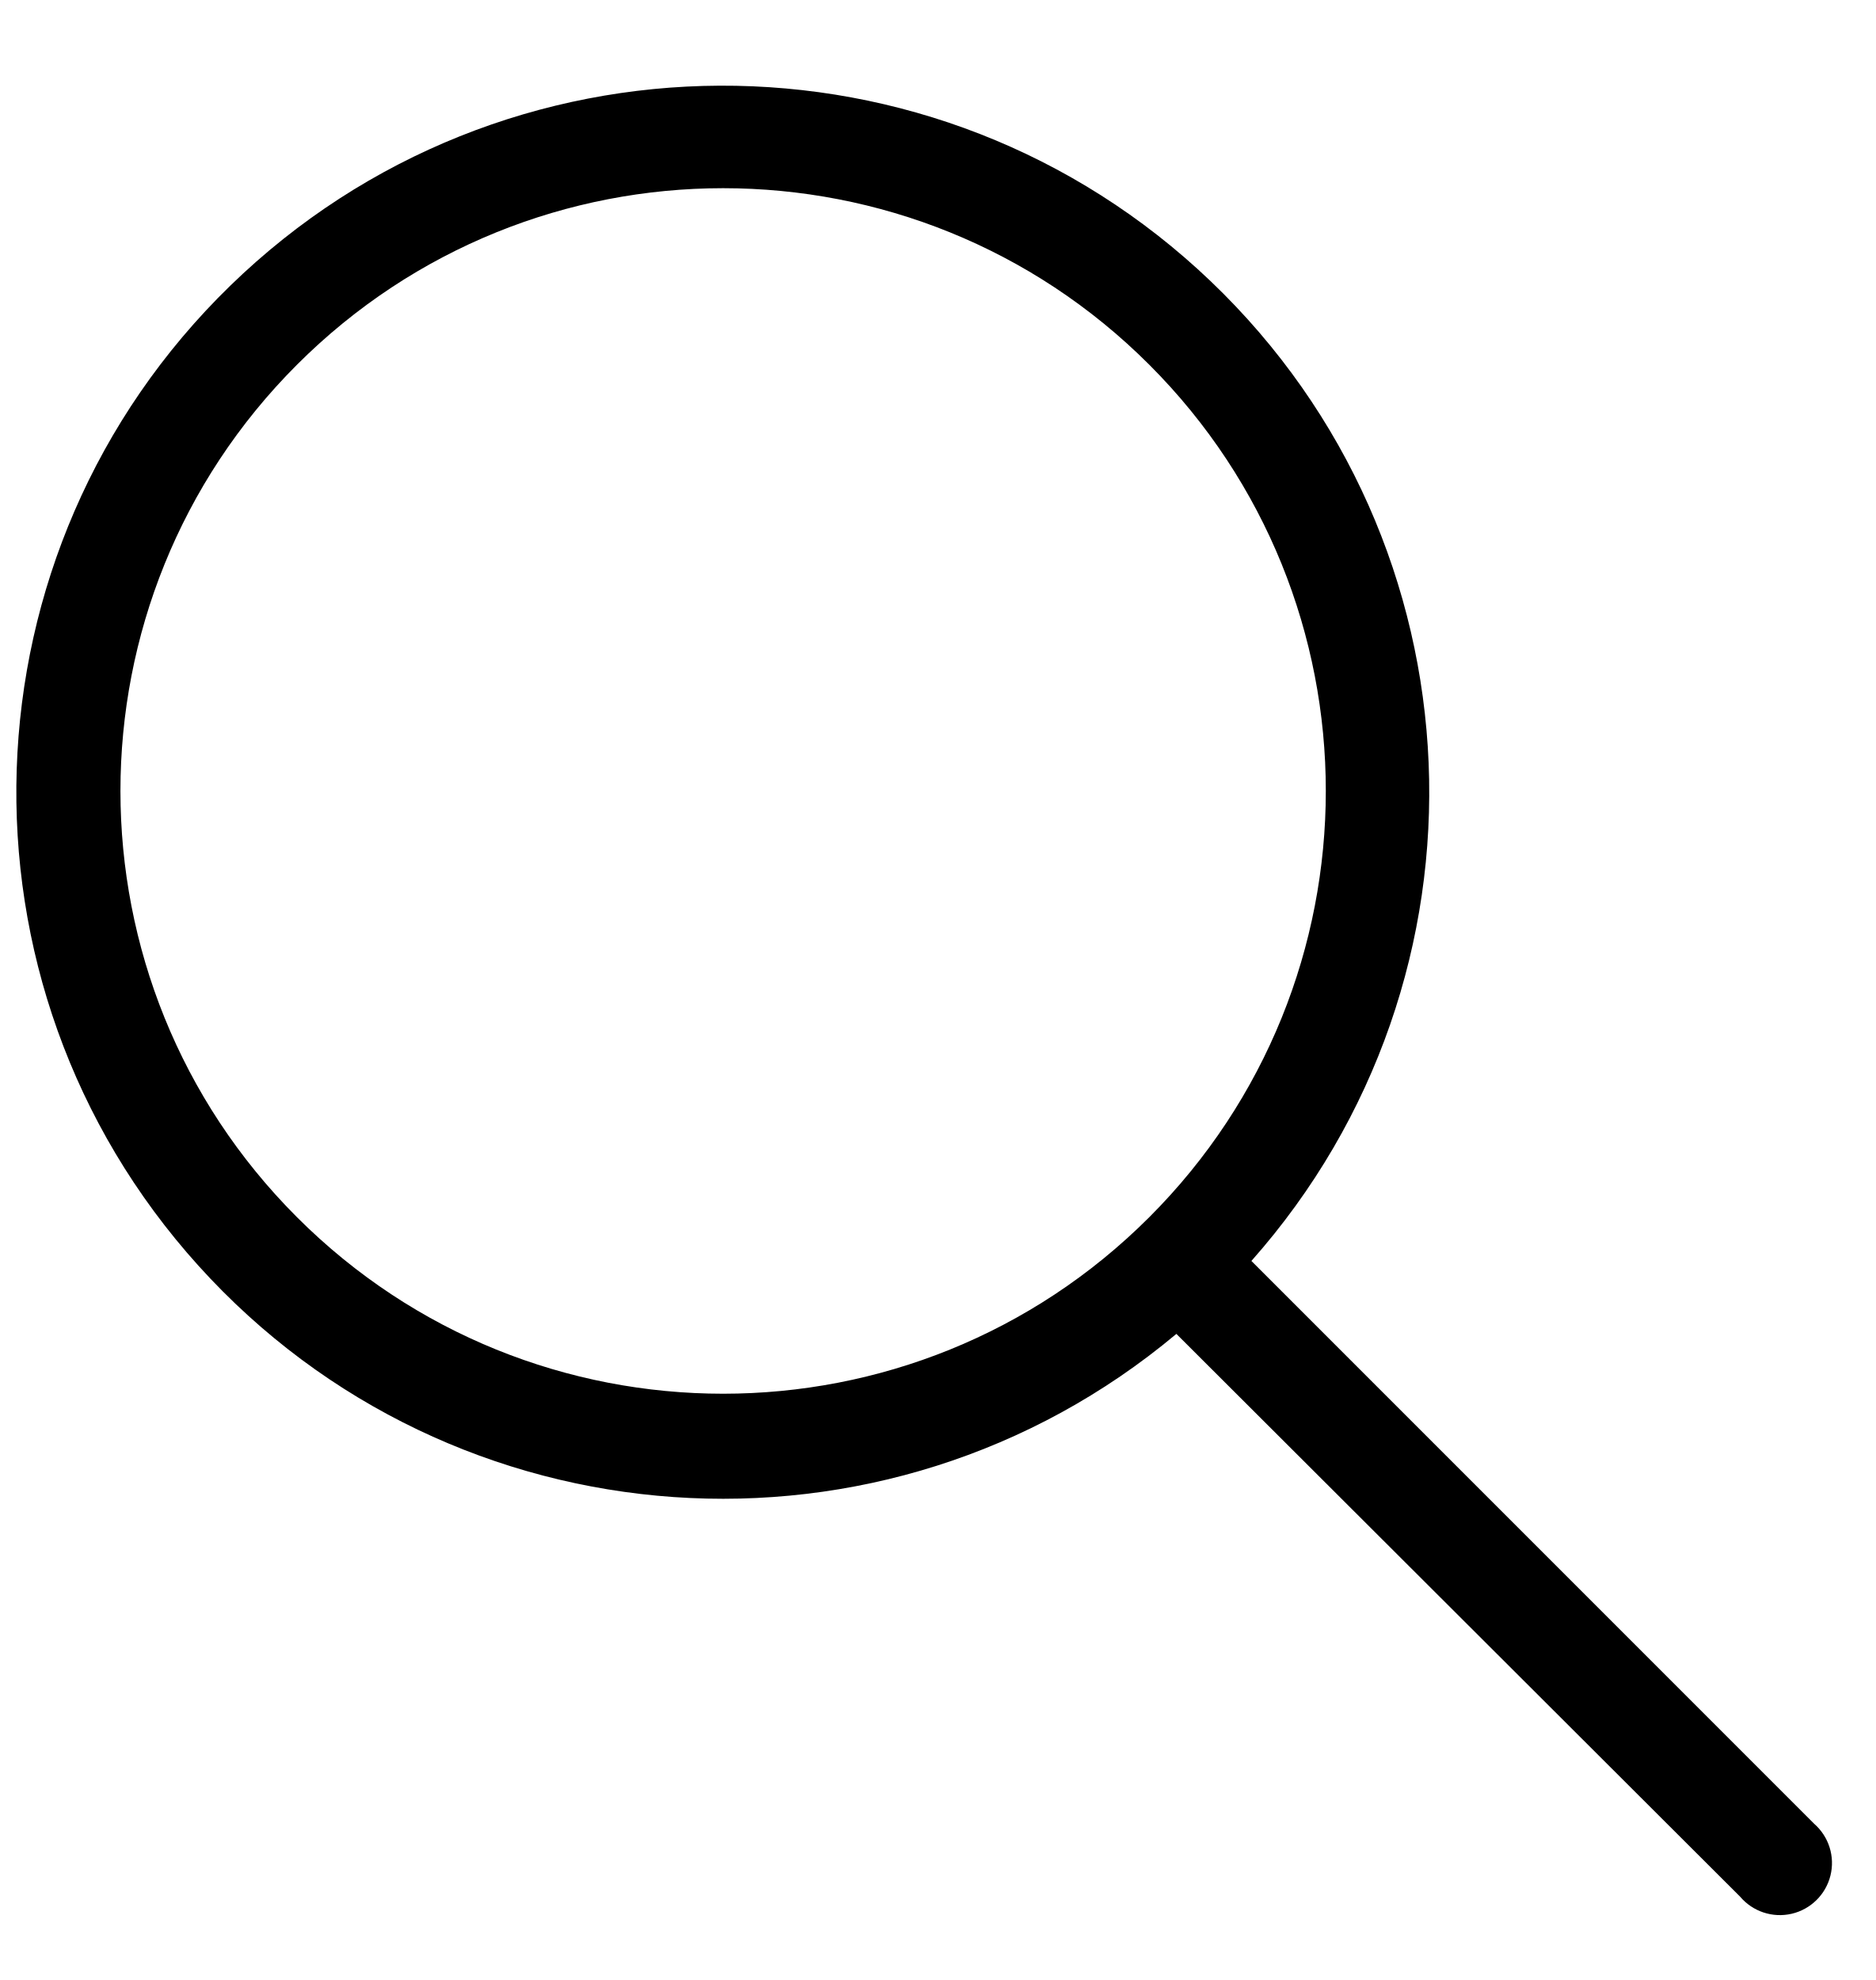
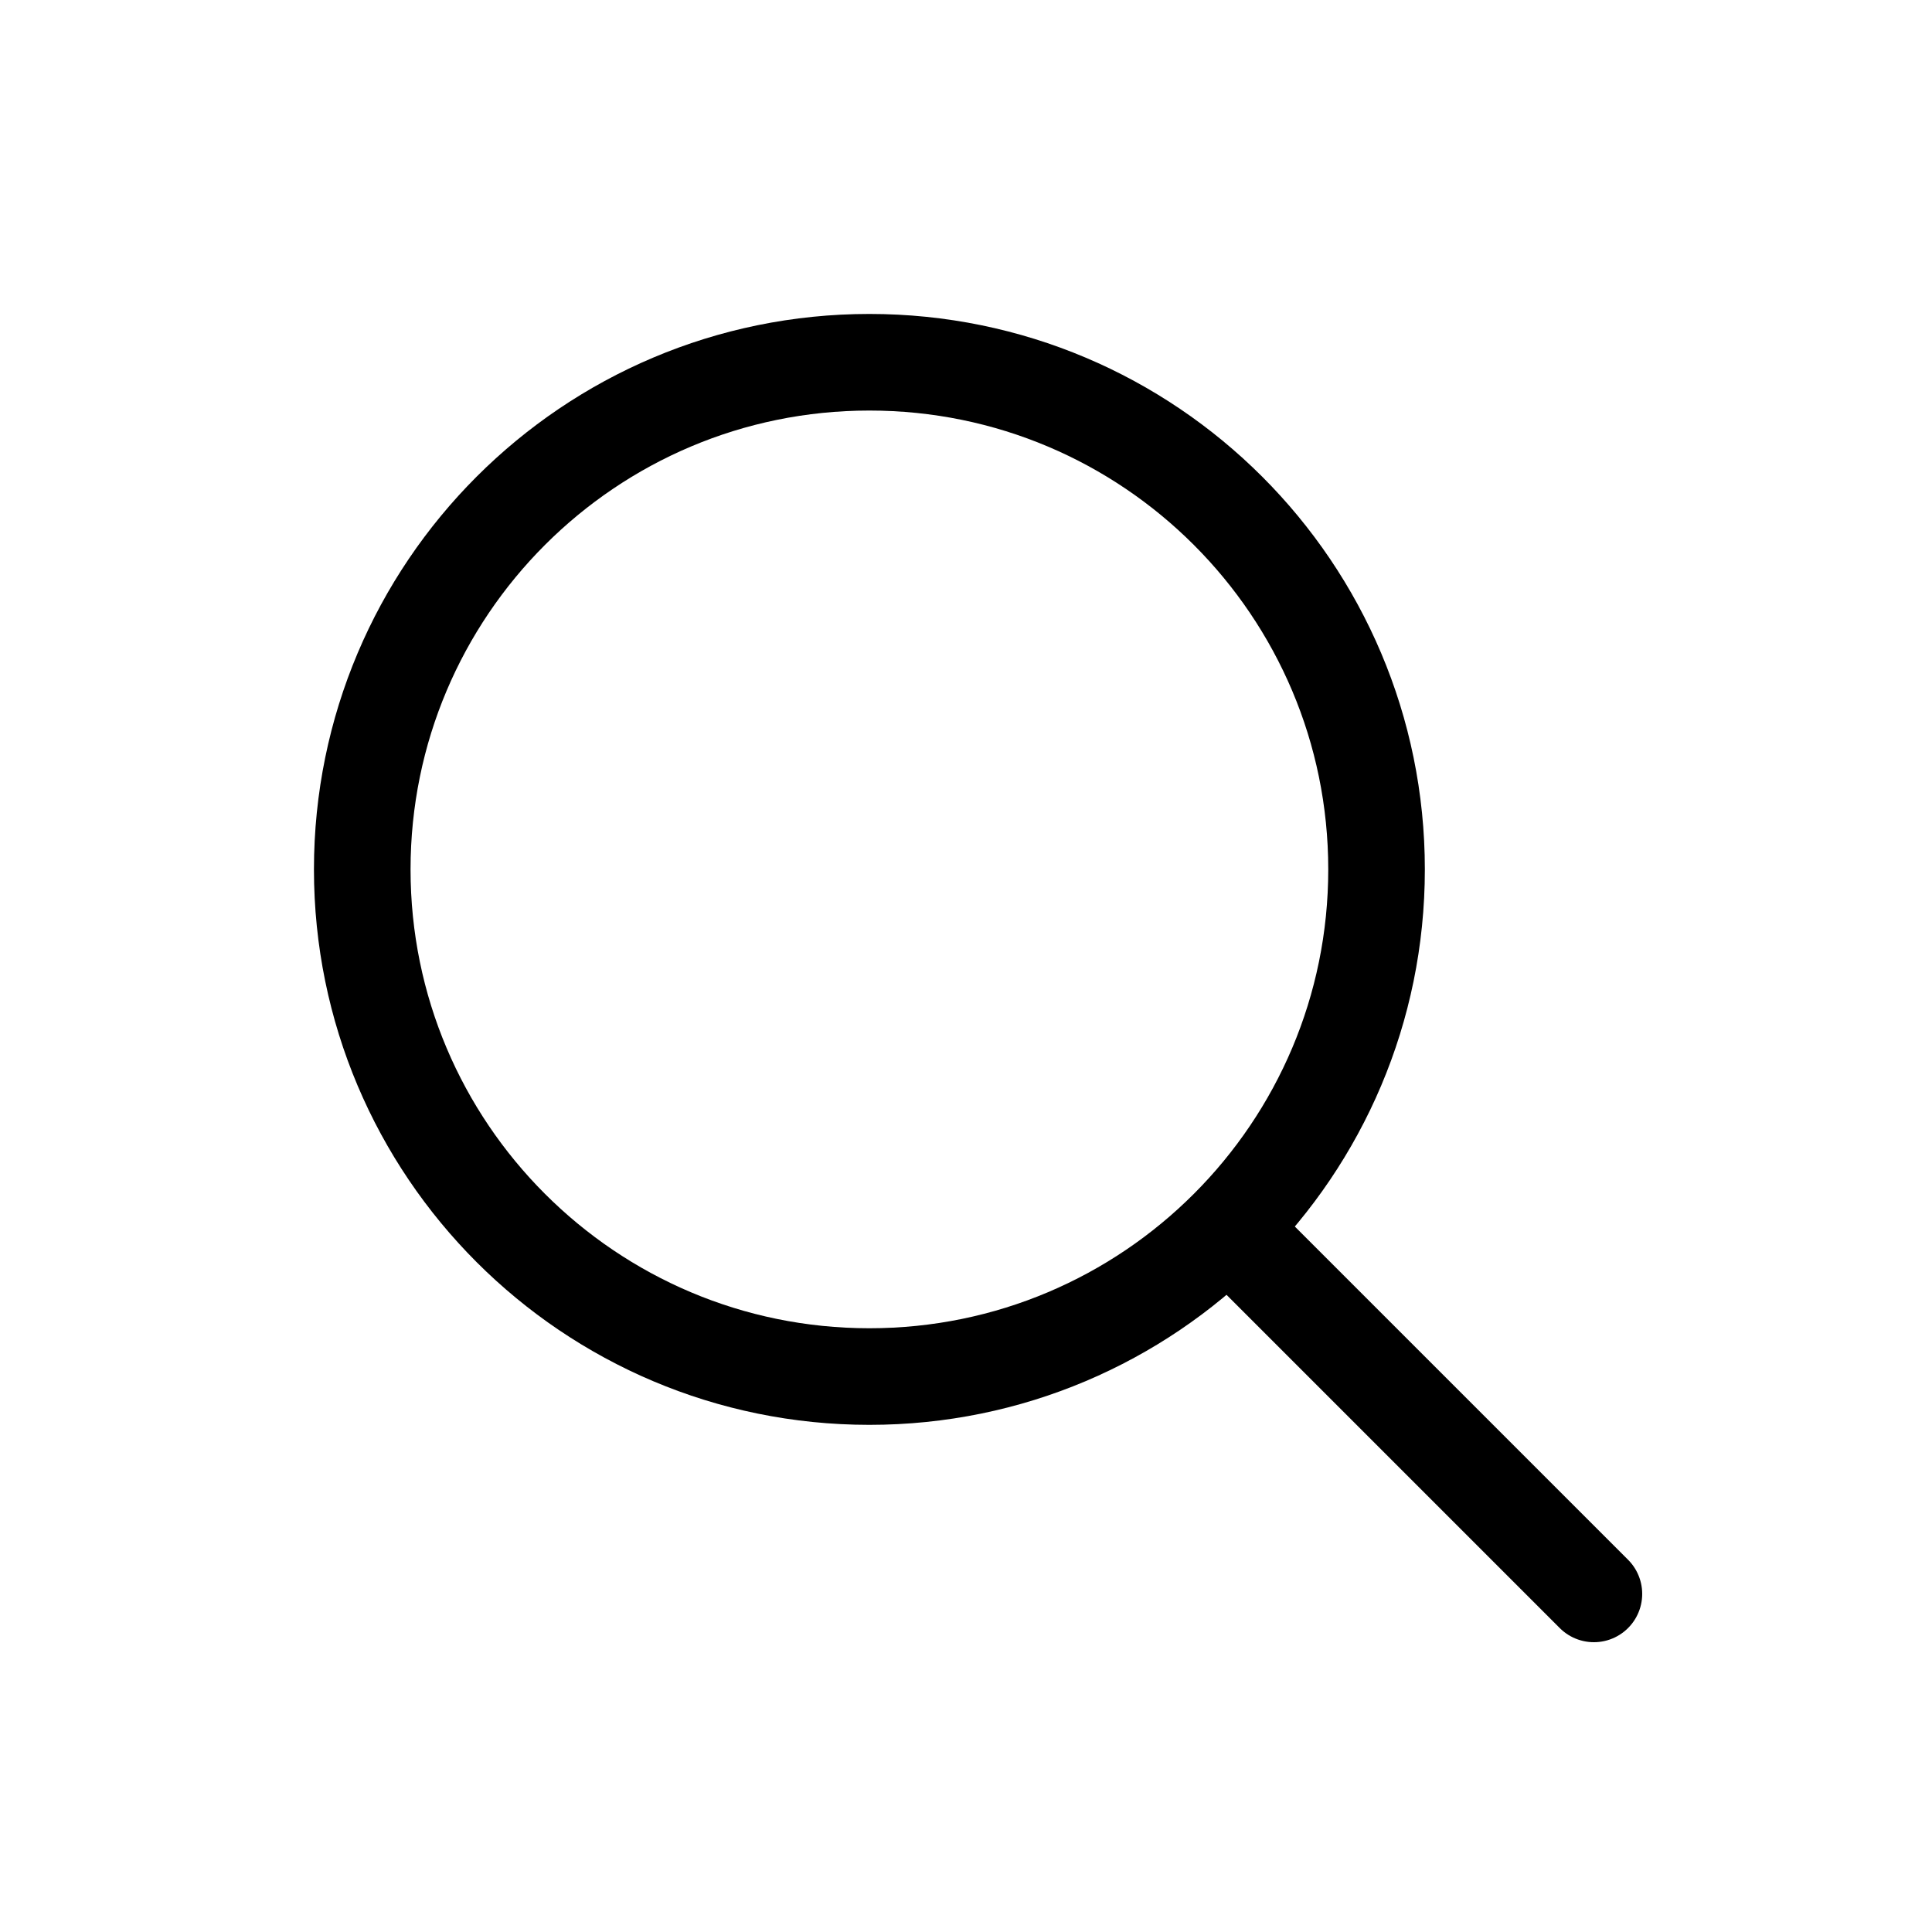
- <svg fill="none" class="icon icon-search" viewBox="0 0 18 19">
-   <path fill="currentColor" fill-rule="evenodd" d="M11.03 11.68A5.784 5.784 0 1 1 2.85 3.5a5.784 5.784 0 0 1 8.18 8.18m.26 1.12a6.78 6.78 0 1 1 .72-.7l5.4 5.4a.5.5 0 1 1-.71.7z" clip-rule="evenodd" />
+ <svg xmlns="http://www.w3.org/2000/svg" fill="none" stroke="currentColor" stroke-width="1" stroke-linecap="round" stroke-linejoin="round" class="icon icon-search" viewBox="0 0 20 20">
+   <circle cx="9" cy="9" r="5.25" />
+   <line x1="12.75" y1="12.75" x2="16.5" y2="16.5" />
</svg>
